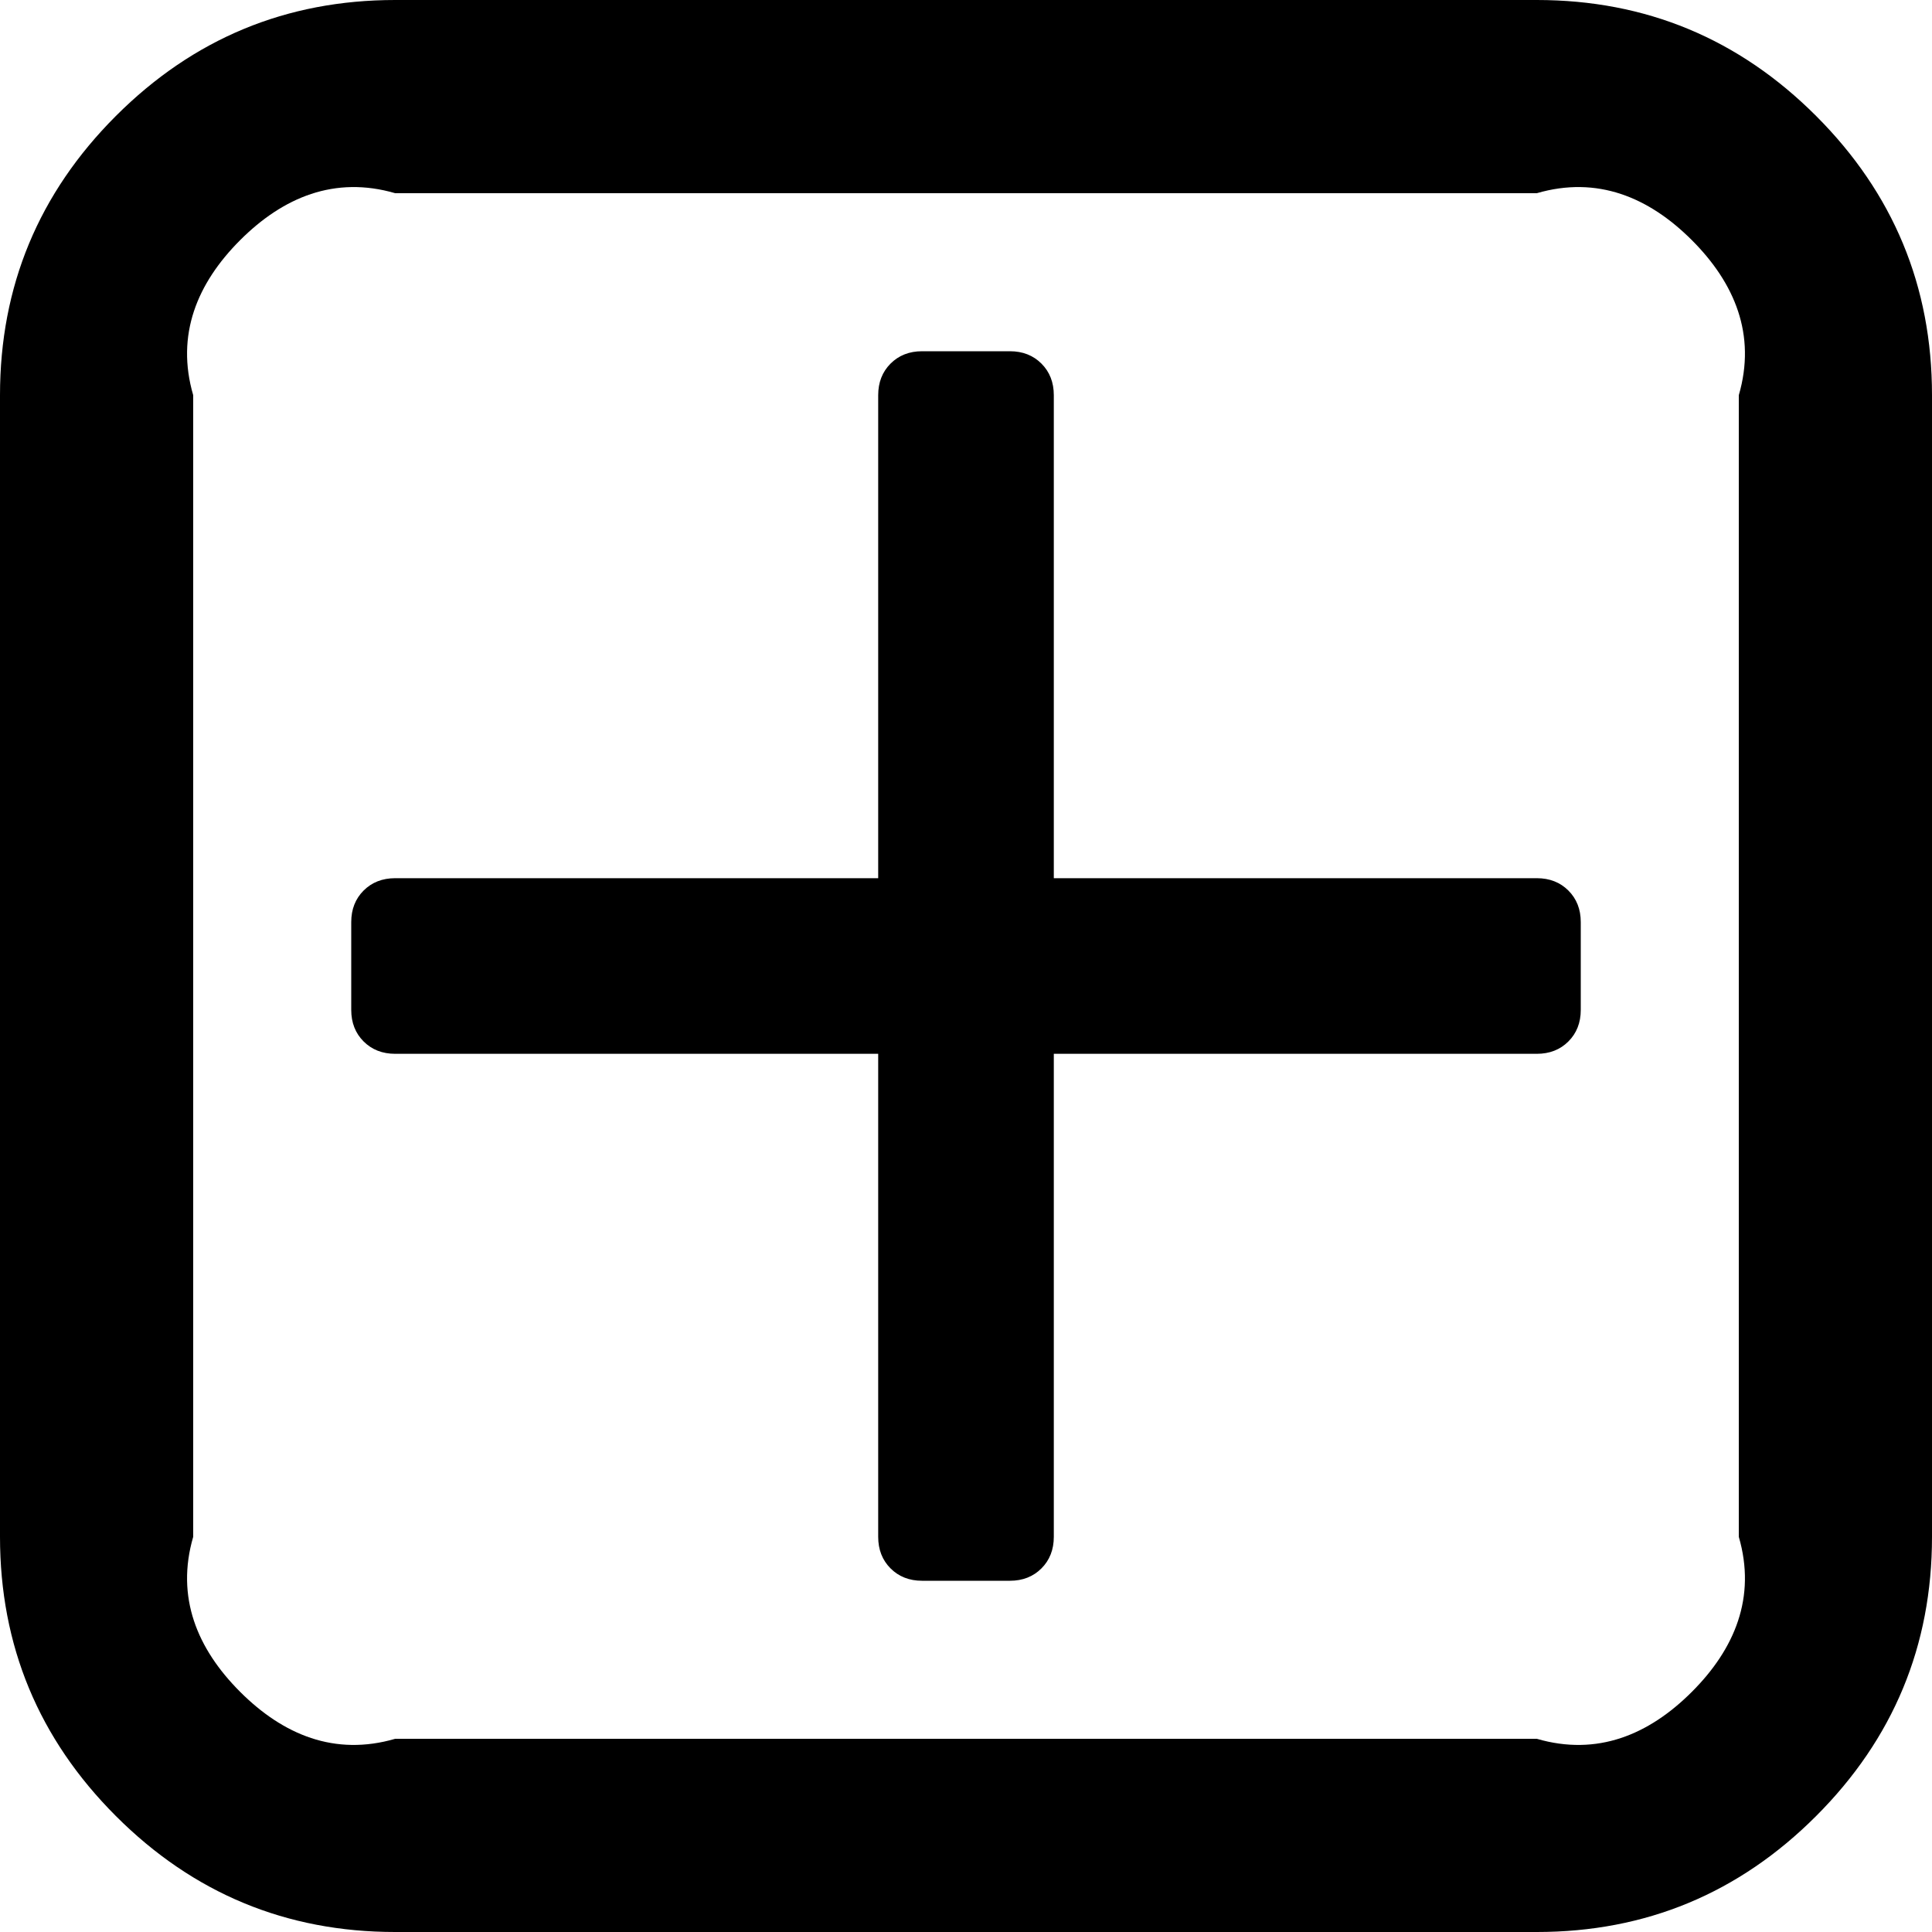
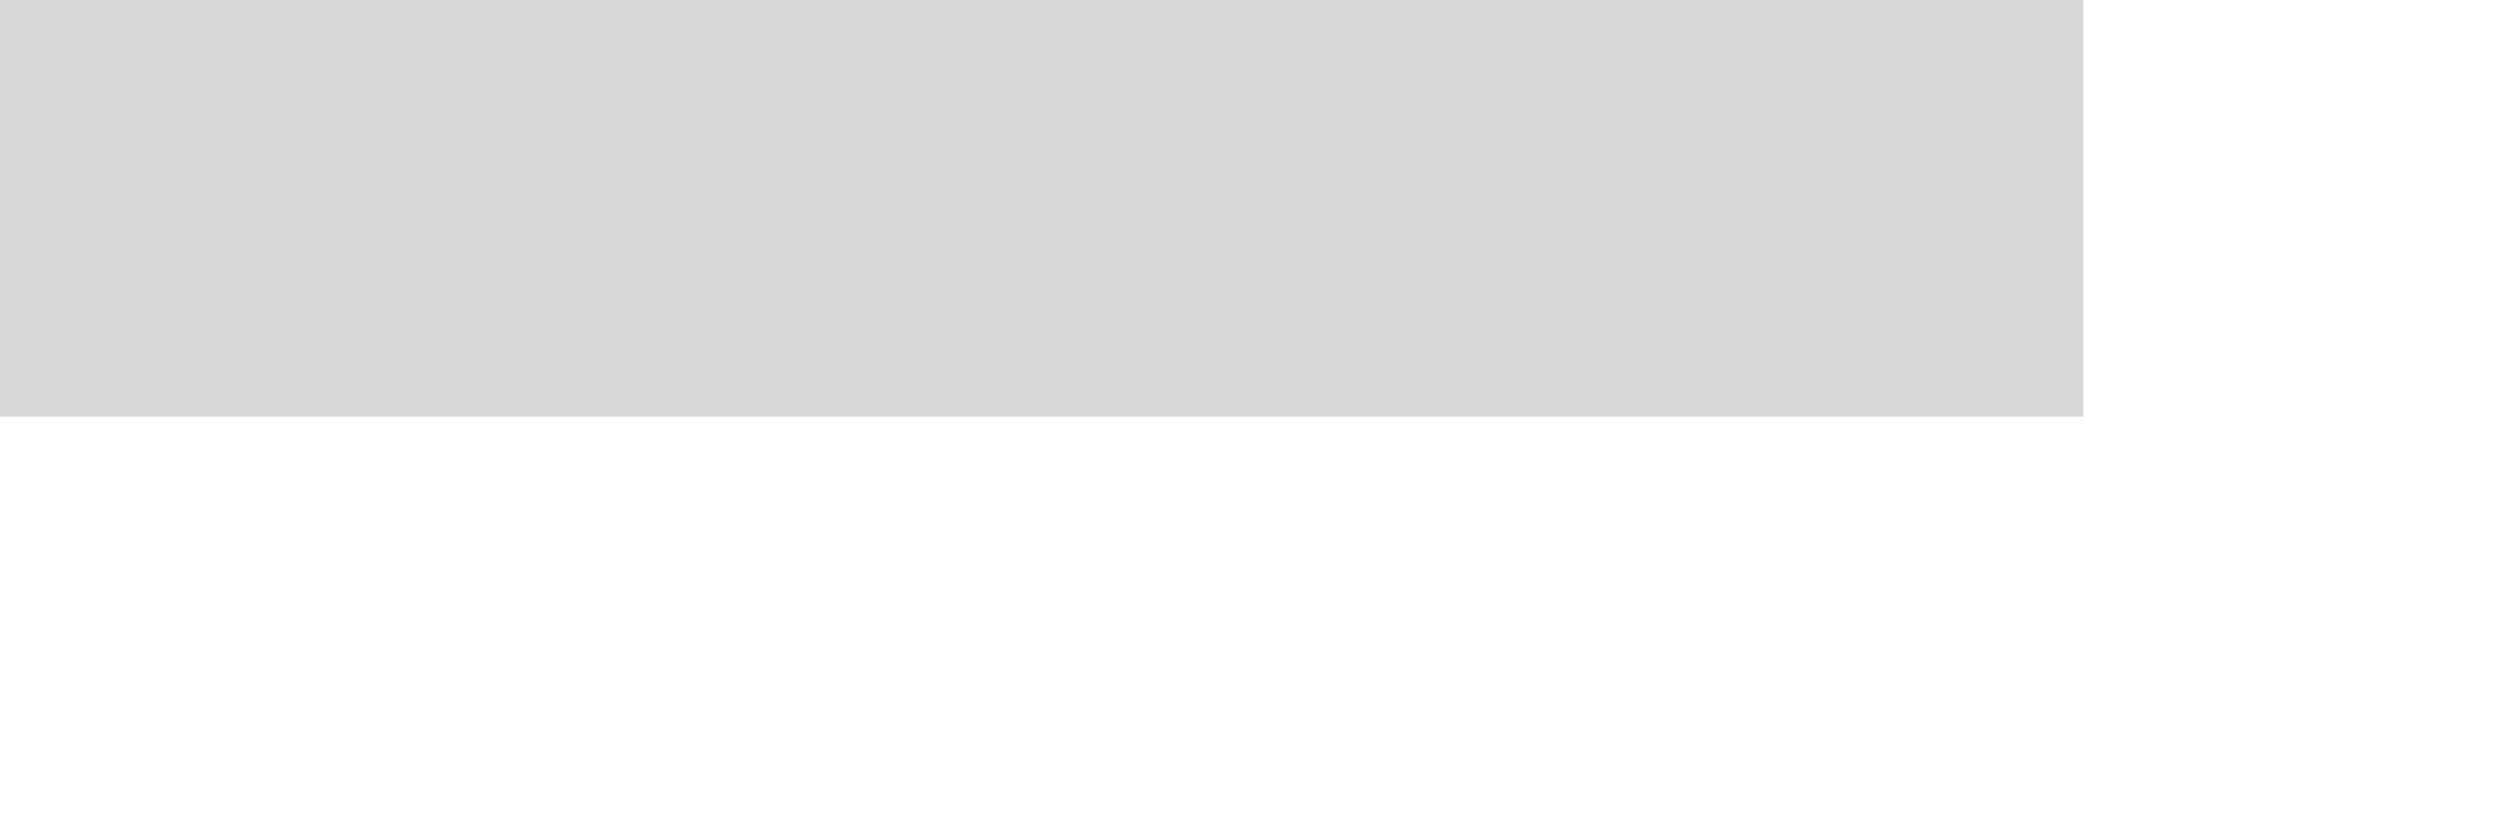
- <svg xmlns="http://www.w3.org/2000/svg" version="1.1" width="20px" height="20px">
-   <g transform="matrix(1 0 0 1 -358 -195 )">
-     <path d="M 16.236 9.219  C 16.321 9.304  16.364 9.413  16.364 9.545  L 16.364 10.455  C 16.364 10.587  16.321 10.696  16.236 10.781  C 16.151 10.866  16.042 10.909  15.909 10.909  L 10.909 10.909  L 10.909 15.909  C 10.909 16.042  10.866 16.151  10.781 16.236  C 10.696 16.321  10.587 16.364  10.455 16.364  L 9.545 16.364  C 9.413 16.364  9.304 16.321  9.219 16.236  C 9.134 16.151  9.091 16.042  9.091 15.909  L 9.091 10.909  L 4.091 10.909  C 3.958 10.909  3.849 10.866  3.764 10.781  C 3.679 10.696  3.636 10.587  3.636 10.455  L 3.636 9.545  C 3.636 9.413  3.679 9.304  3.764 9.219  C 3.849 9.134  3.958 9.091  4.091 9.091  L 9.091 9.091  L 9.091 4.091  C 9.091 3.958  9.134 3.849  9.219 3.764  C 9.304 3.679  9.413 3.636  9.545 3.636  L 10.455 3.636  C 10.587 3.636  10.696 3.679  10.781 3.764  C 10.866 3.849  10.909 3.958  10.909 4.091  L 10.909 9.091  L 15.909 9.091  C 16.042 9.091  16.151 9.134  16.236 9.219  Z M 17.514 17.514  C 17.959 17.069  18.182 16.534  18 15.909  L 18 4.091  C 18.182 3.466  17.959 2.931  17.514 2.486  C 17.069 2.041  16.534 1.818  15.909 2  L 4.091 2  C 3.466 1.818  2.931 2.041  2.486 2.486  C 2.041 2.931  1.818 3.466  2 4.091  L 2 15.909  C 1.818 16.534  2.041 17.069  2.486 17.514  C 2.931 17.959  3.466 18.182  4.091 18  L 15.909 18  C 16.534 18.182  17.069 17.959  17.514 17.514  Z M 18.8 1.2  C 19.6 2  20 2.964  20 4.091  L 20 15.909  C 20 17.036  19.6 18  18.8 18.8  C 18 19.6  17.036 20  15.909 20  L 4.091 20  C 2.964 20  2 19.6  1.2 18.8  C 0.4 18  0 17.036  0 15.909  L 0 4.091  C 0 2.964  0.4 2  1.2 1.2  C 2 0.4  2.964 0  4.091 0  L 15.909 0  C 17.036 0  18 0.4  18.8 1.2  Z " fill-rule="nonzero" fill="#000000" stroke="none" transform="matrix(1 0 0 1 358 195 )" />
+ <svg xmlns="http://www.w3.org/2000/svg" version="1.1" width="6px" height="2px">
+   <g transform="matrix(1 0 0 1 -379 -146 )">
+     <path d="M 379 146.5  L 384 146.5  " stroke-width="1" stroke="#d7d7d7" fill="none" />
  </g>
</svg>
